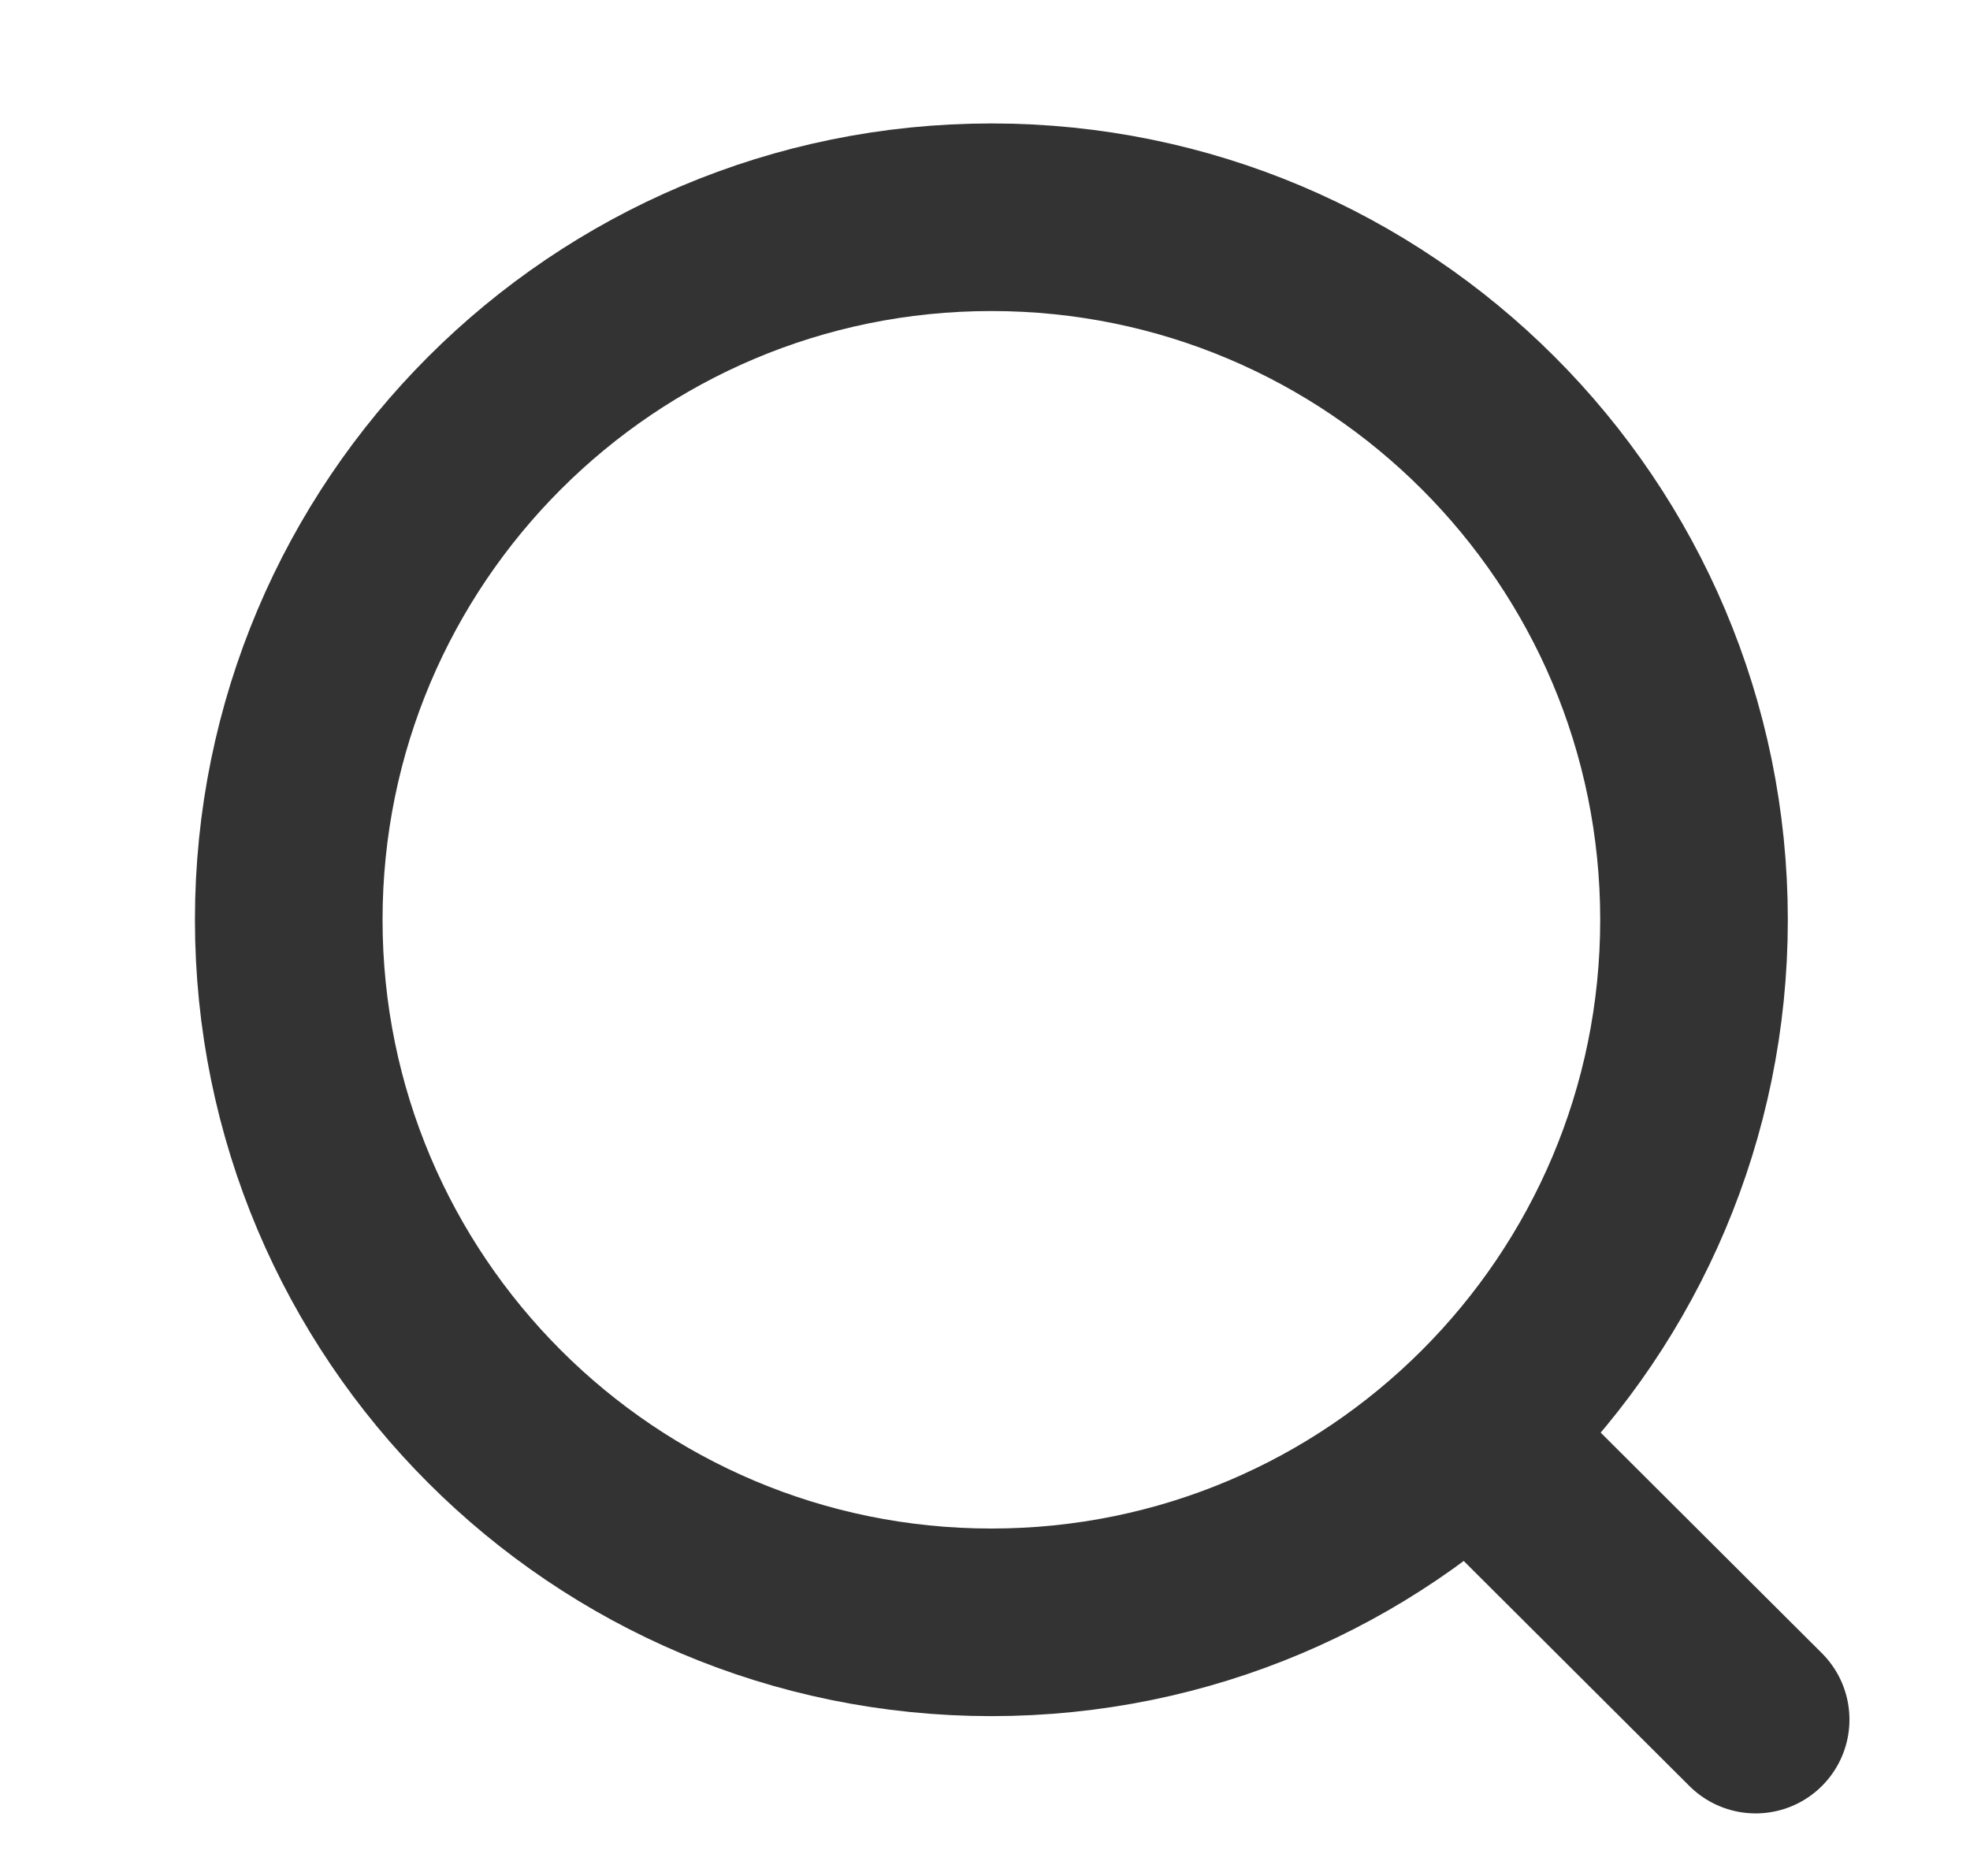
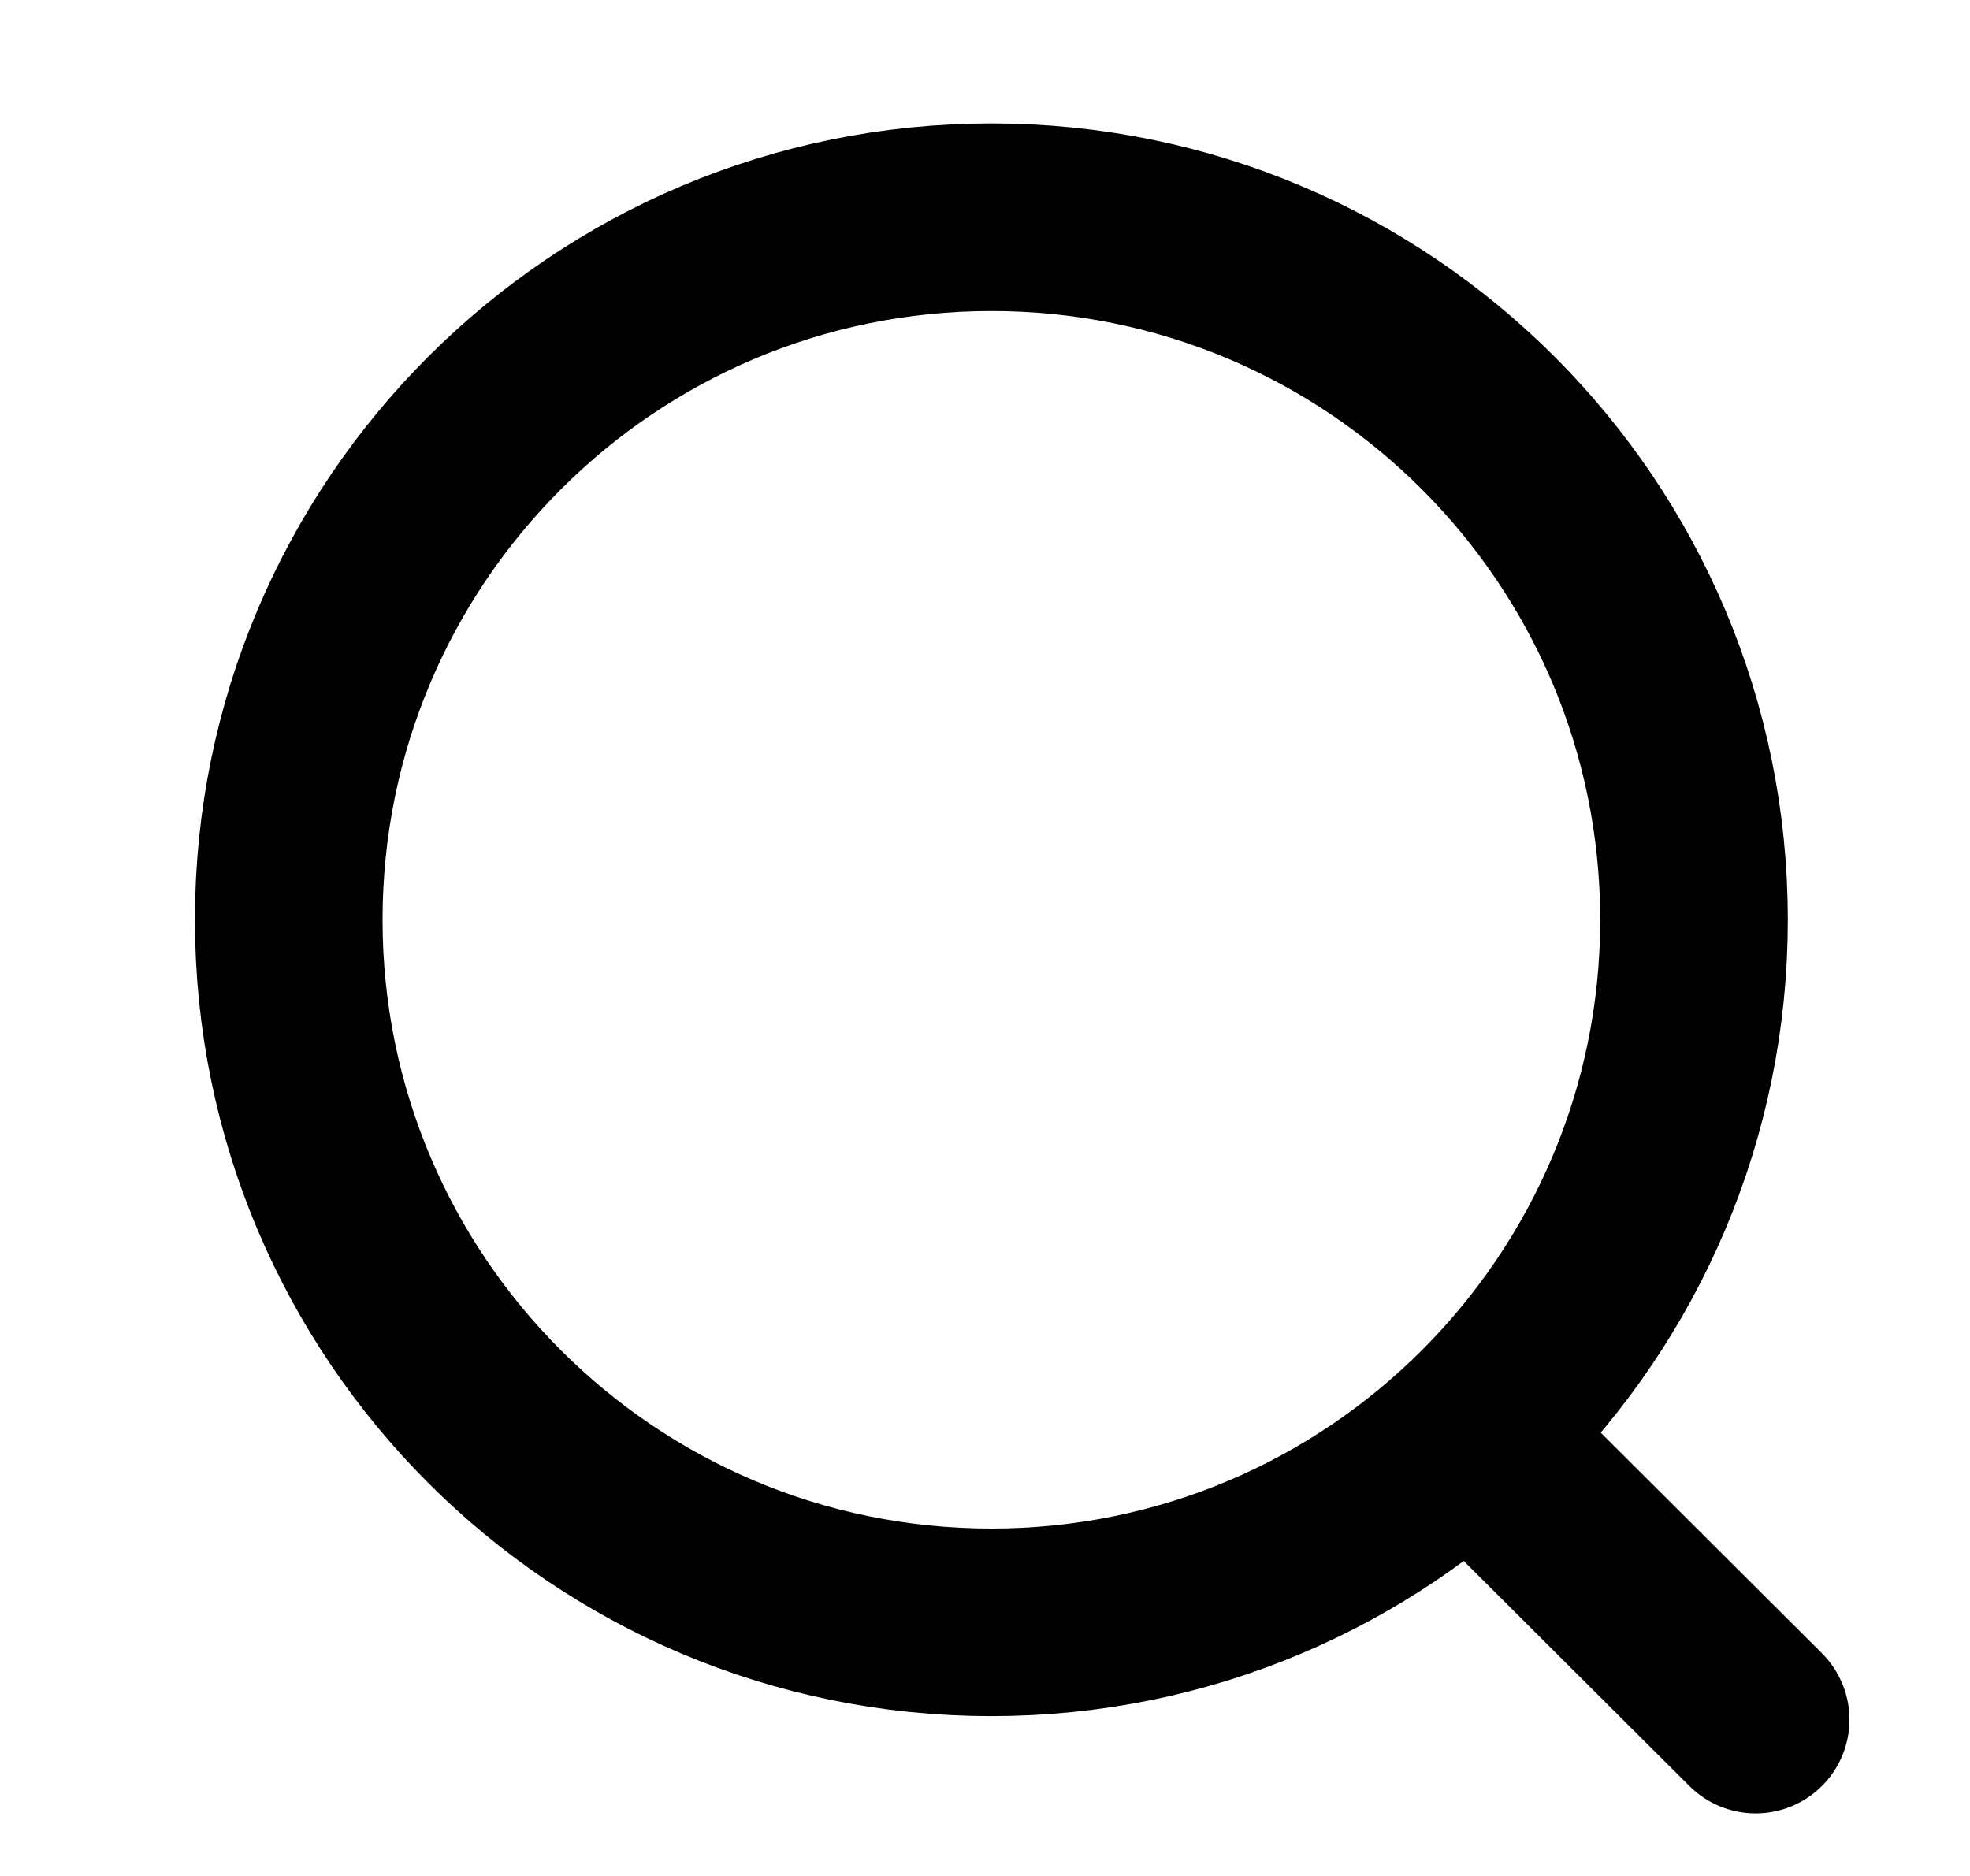
<svg xmlns="http://www.w3.org/2000/svg" width="21" height="20" viewBox="0 0 21 20" fill="none">
-   <ellipse cx="10.568" cy="9.806" rx="7.49" ry="7.49" stroke="#333333" stroke-width="2" stroke-linecap="round" stroke-linejoin="round" />
-   <path d="M15.778 15.404L18.715 18.333" stroke="#333333" stroke-width="2" stroke-linecap="round" stroke-linejoin="round" />
+   <ellipse cx="10.568" cy="9.806" rx="7.49" ry="7.49" stroke="currentColor" stroke-width="2" stroke-linecap="round" stroke-linejoin="round" />
+   <path d="M15.778 15.404L18.715 18.333" stroke="currentColor" stroke-width="2" stroke-linecap="round" stroke-linejoin="round" />
</svg>
